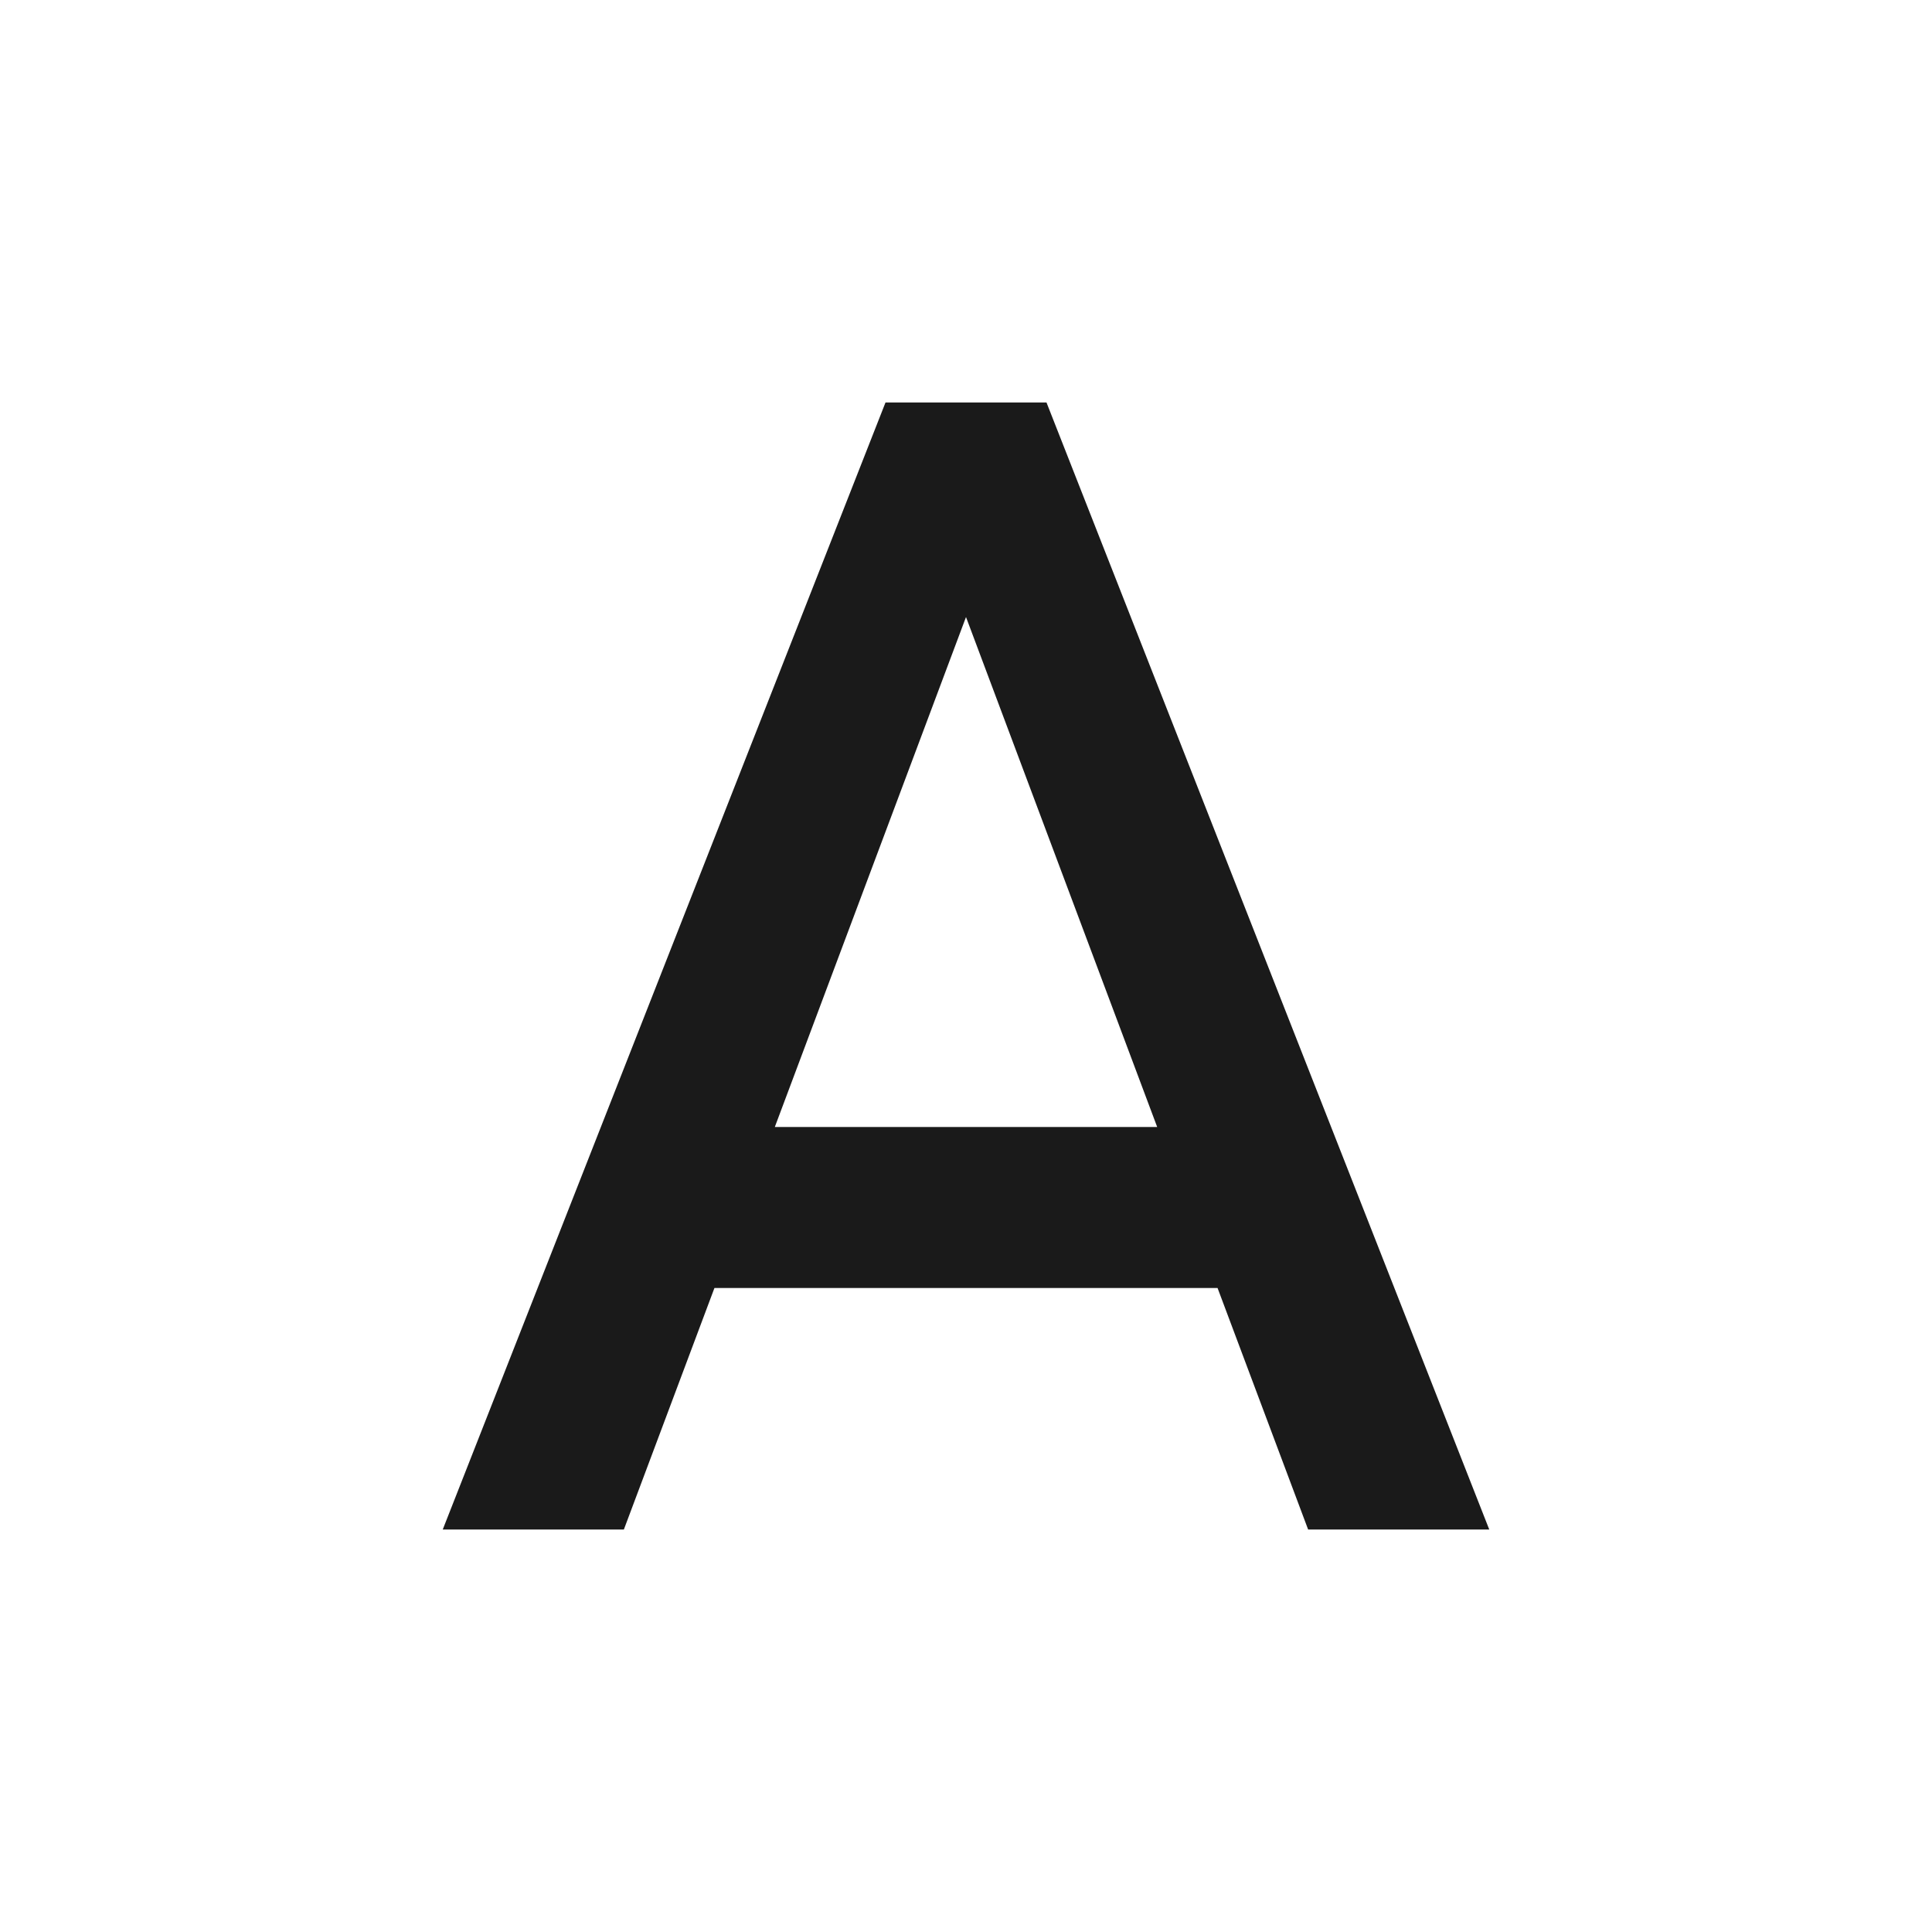
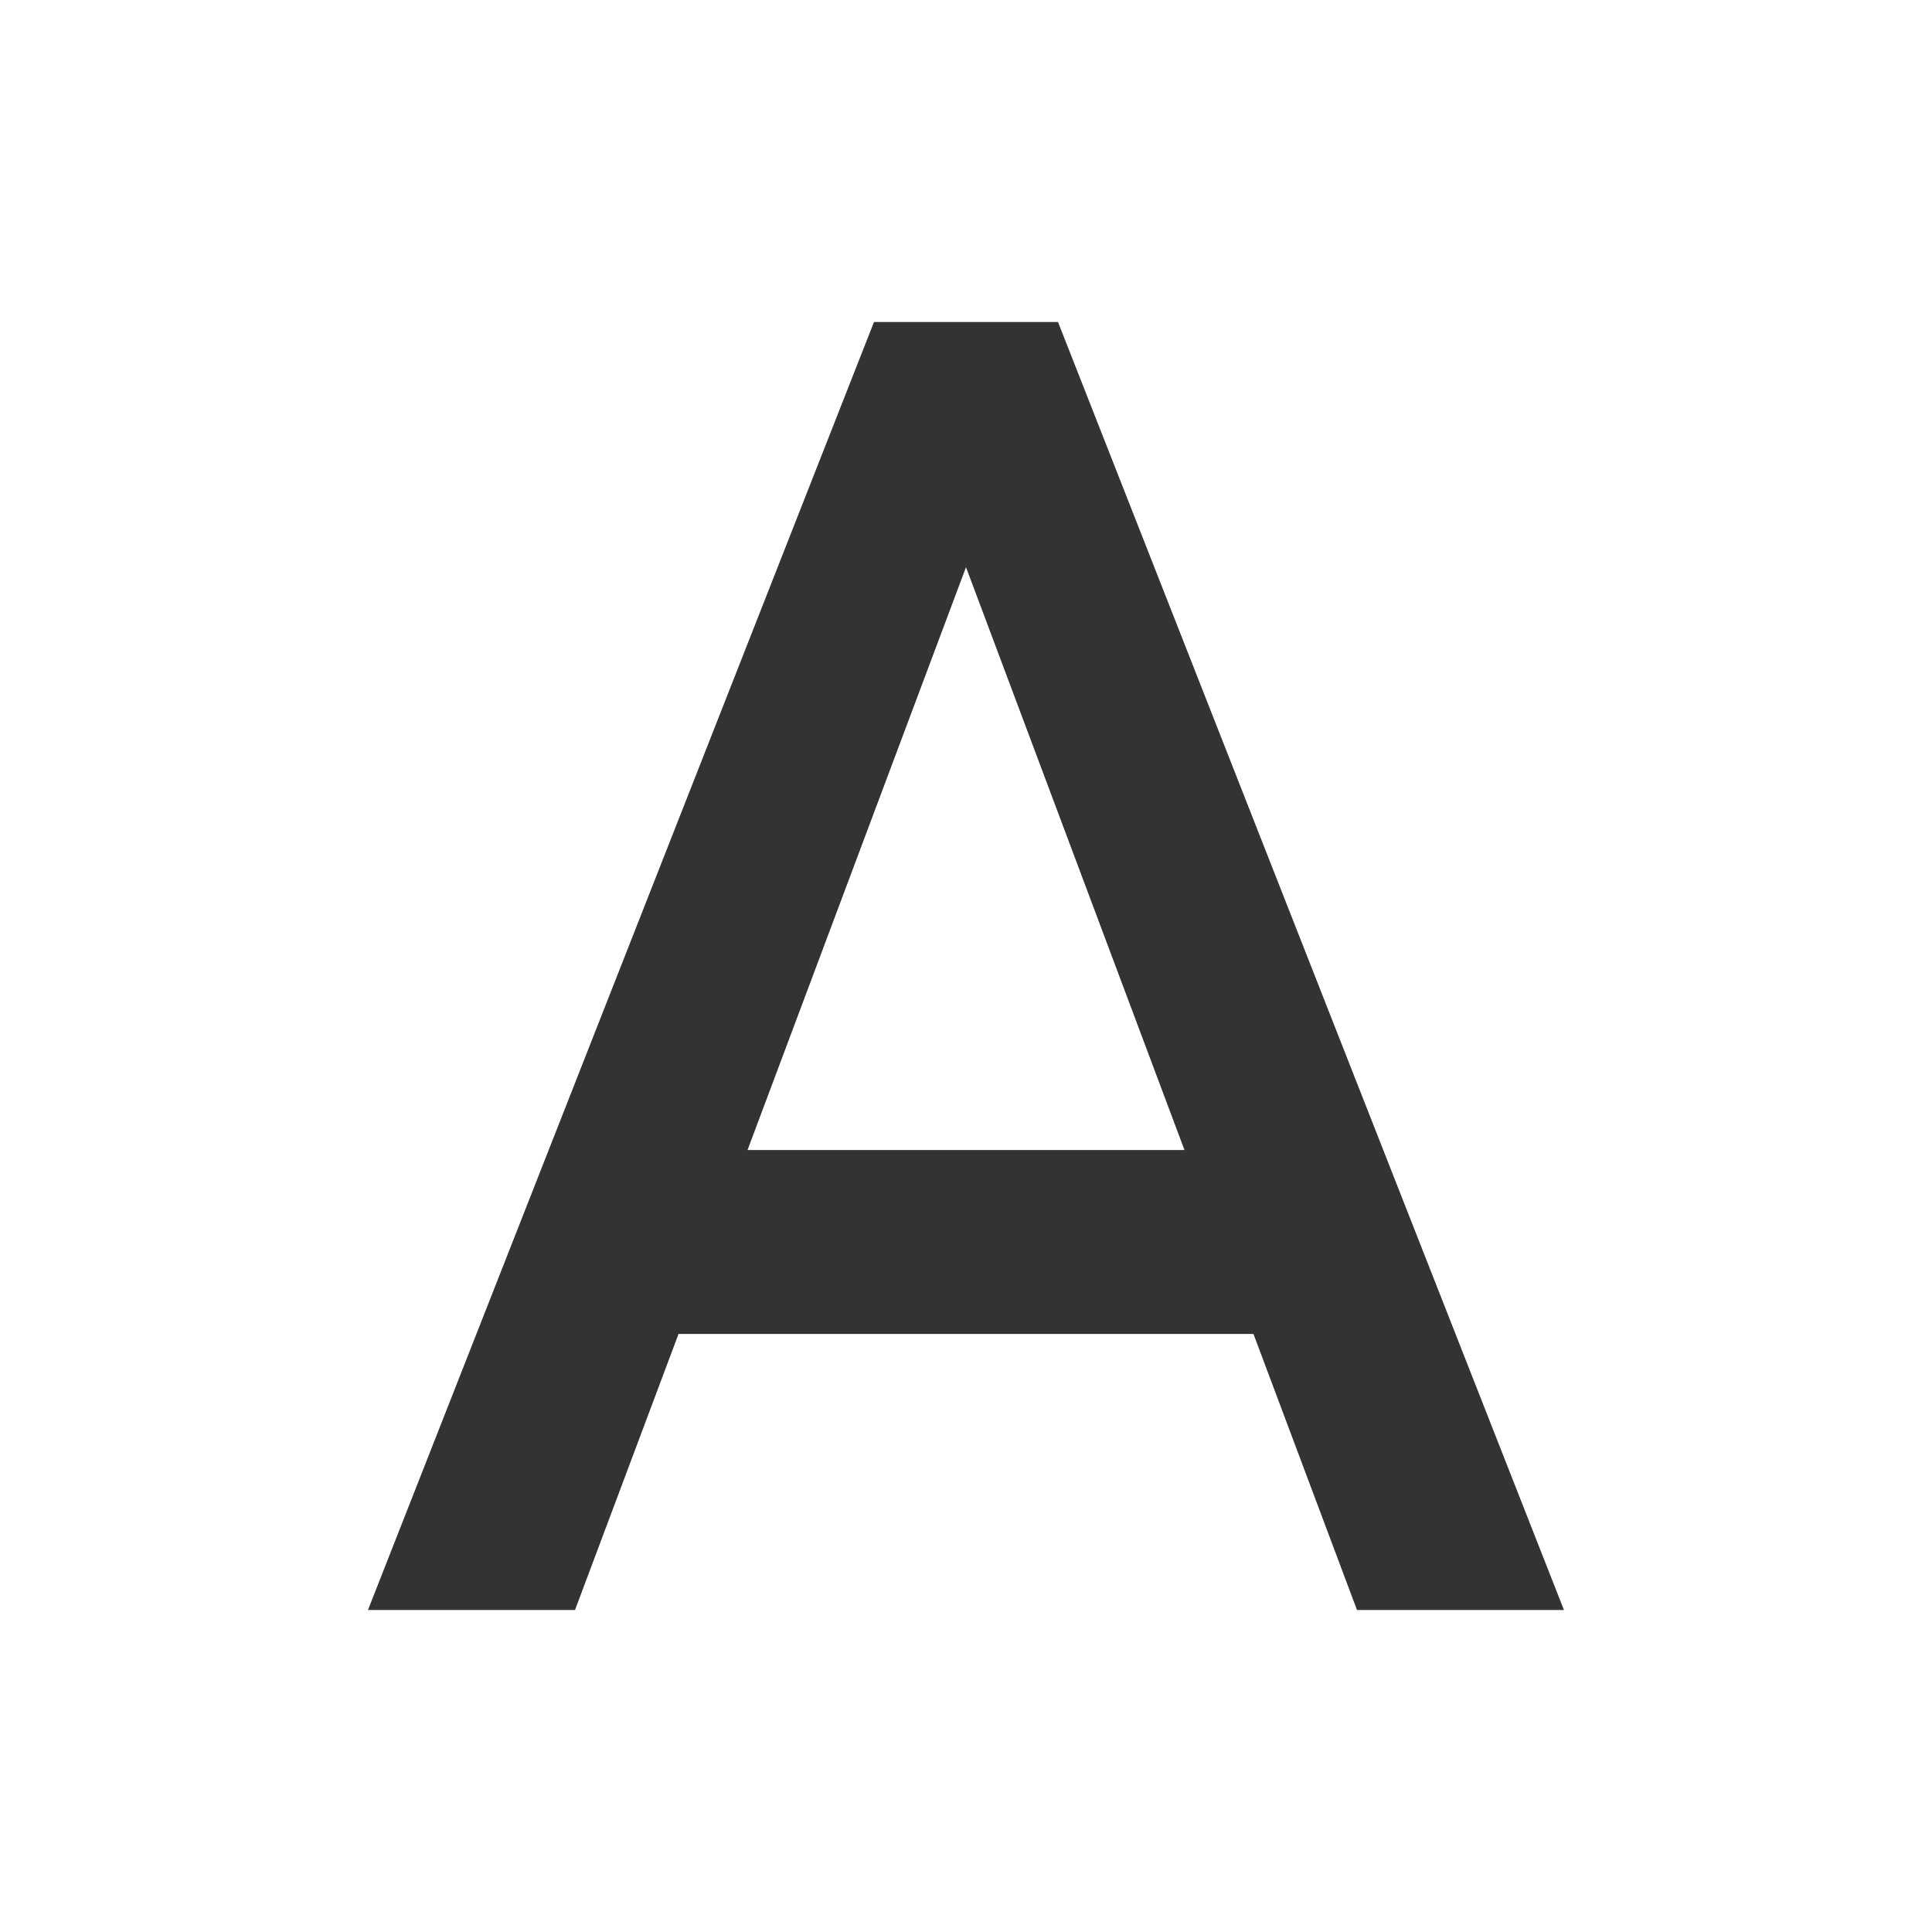
- <svg xmlns="http://www.w3.org/2000/svg" fill="#000000" viewBox="0 0 48 48" version="1.1" id="svg4">
+ <svg xmlns="http://www.w3.org/2000/svg" viewBox="0 0 24 24" version="1.1" id="svg4" width="24" height="24" style="fill:#000000">
  <defs id="defs8" />
-   <path d="m22 10l-11 28h4.5l2.25-6h12.5l2.25 6h4.5l-11-28h-4m-2.75 18l4.75-12.67 4.75 12.67h-9.5" id="path2" style="fill:#1a1a1a" />
+   <path d="M 10.857,4 4.571,20 H 7.143 L 8.429,16.571 H 15.571 L 16.857,20 h 2.571 L 13.143,4 H 10.857 M 9.286,14.286 12,7.046 14.714,14.286 H 9.286" id="path2-2" style="fill:#333333;stroke-width:0.571" />
</svg>
